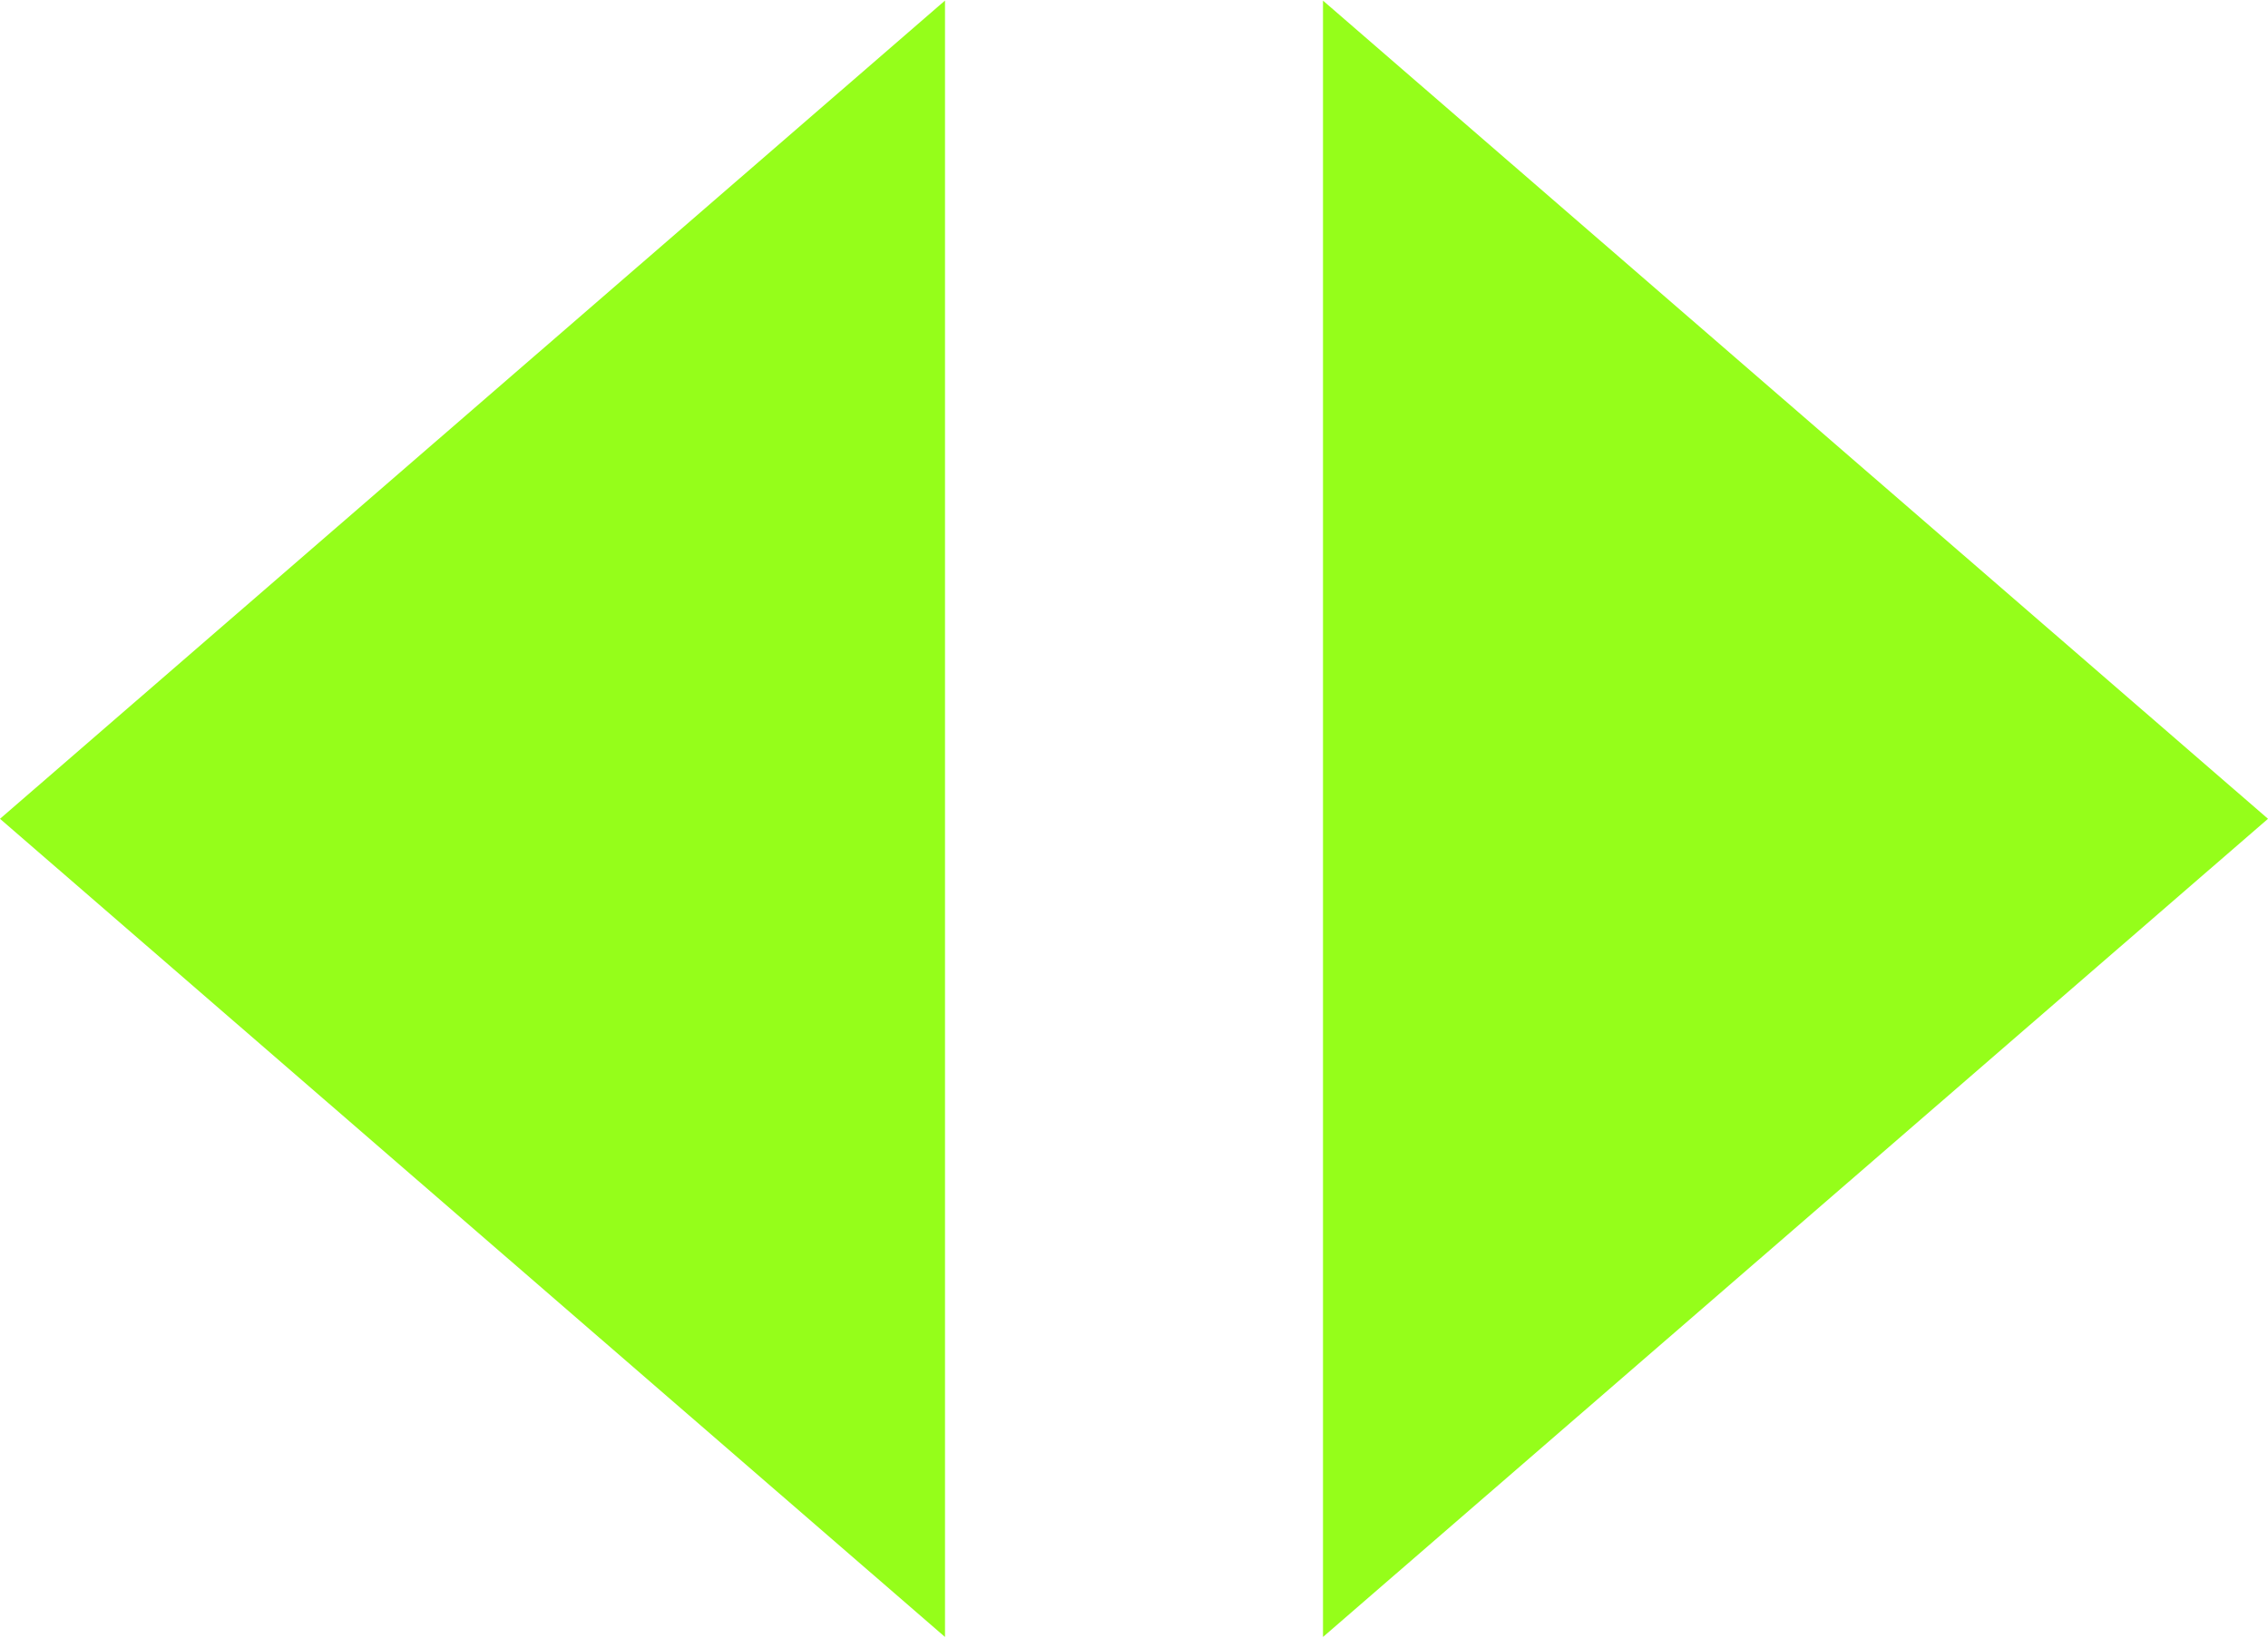
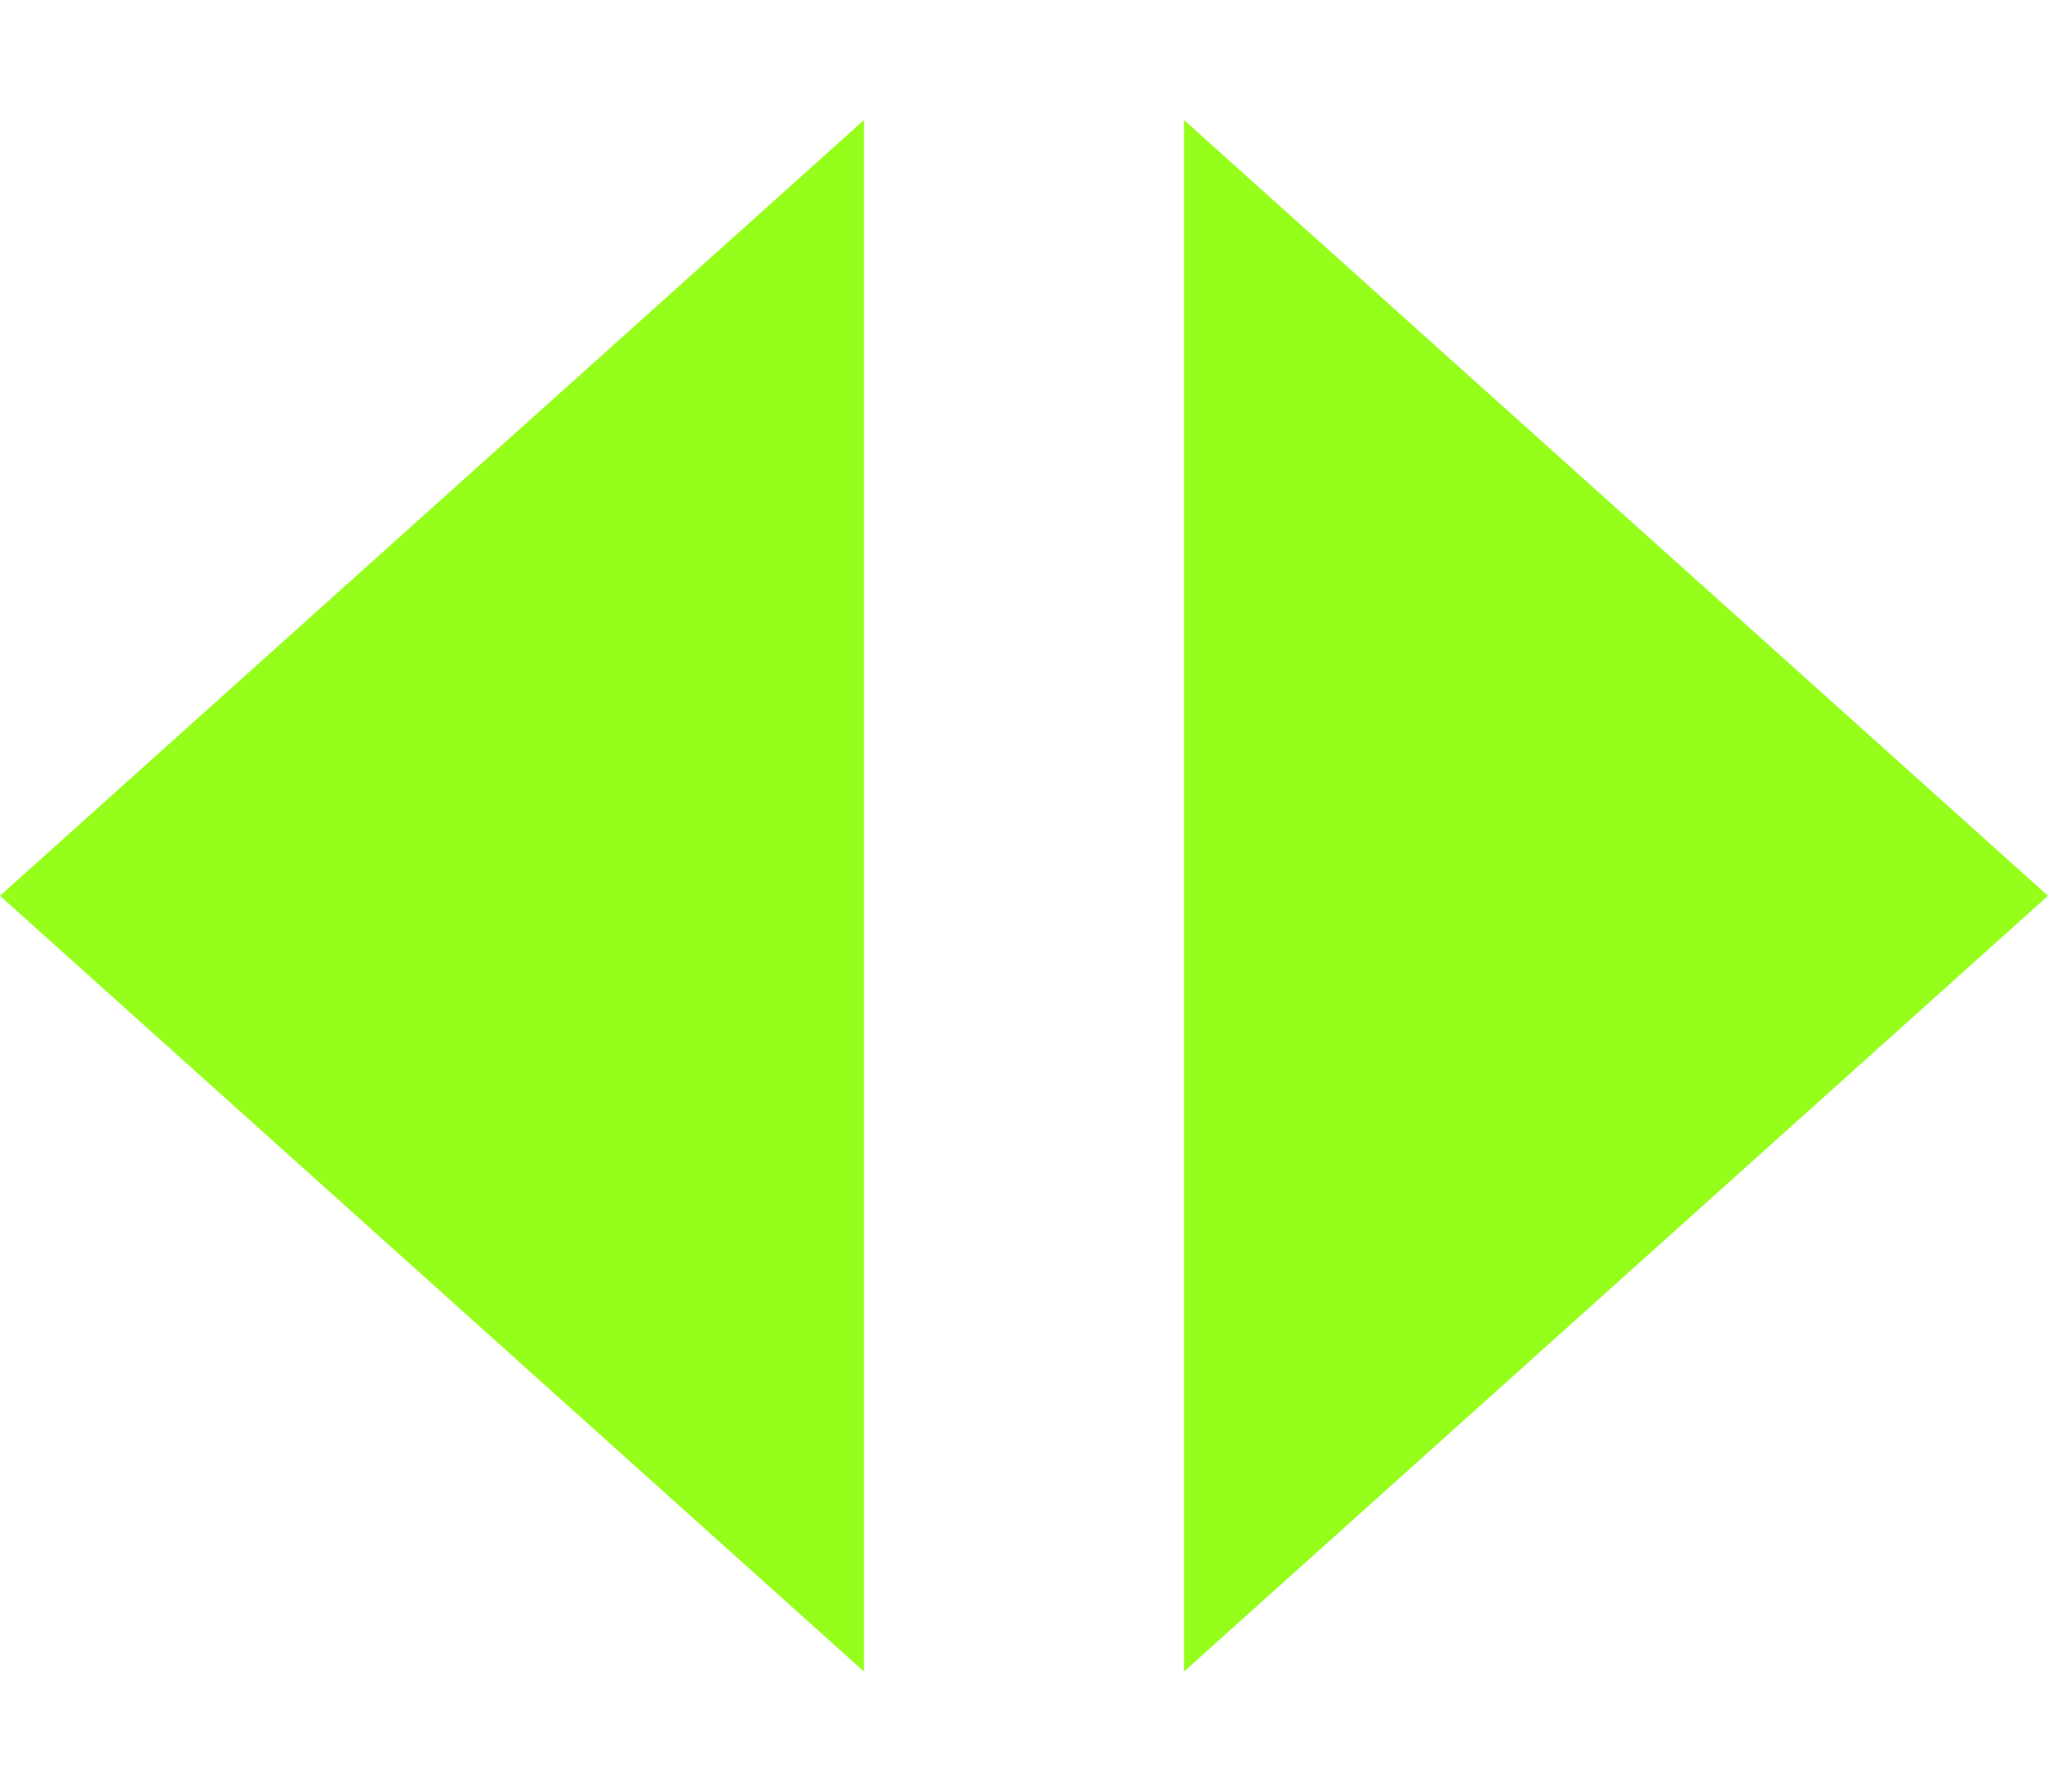
- <svg xmlns="http://www.w3.org/2000/svg" width="36" height="26" viewBox="0 0 36 26" fill="none">
-   <path d="M-5.67828e-07 13L15 0.009L15 25.99L-5.67828e-07 13Z" fill="#95FE1A" />
-   <path d="M36 13L21 25.99L21 0.01L36 13Z" fill="#95FE1A" />
+ <svg xmlns="http://www.w3.org/2000/svg" width="32" height="28" viewBox="0 0 32 28" fill="none">
+   <path d="M-6.11959e-07 14L13.5 1.876L13.5 26.124L-6.11959e-07 14Z" fill="#95FE1A" />
+   <path d="M32 14L18.5 26.124L18.5 1.876L32 14Z" fill="#95FE1A" />
</svg>
